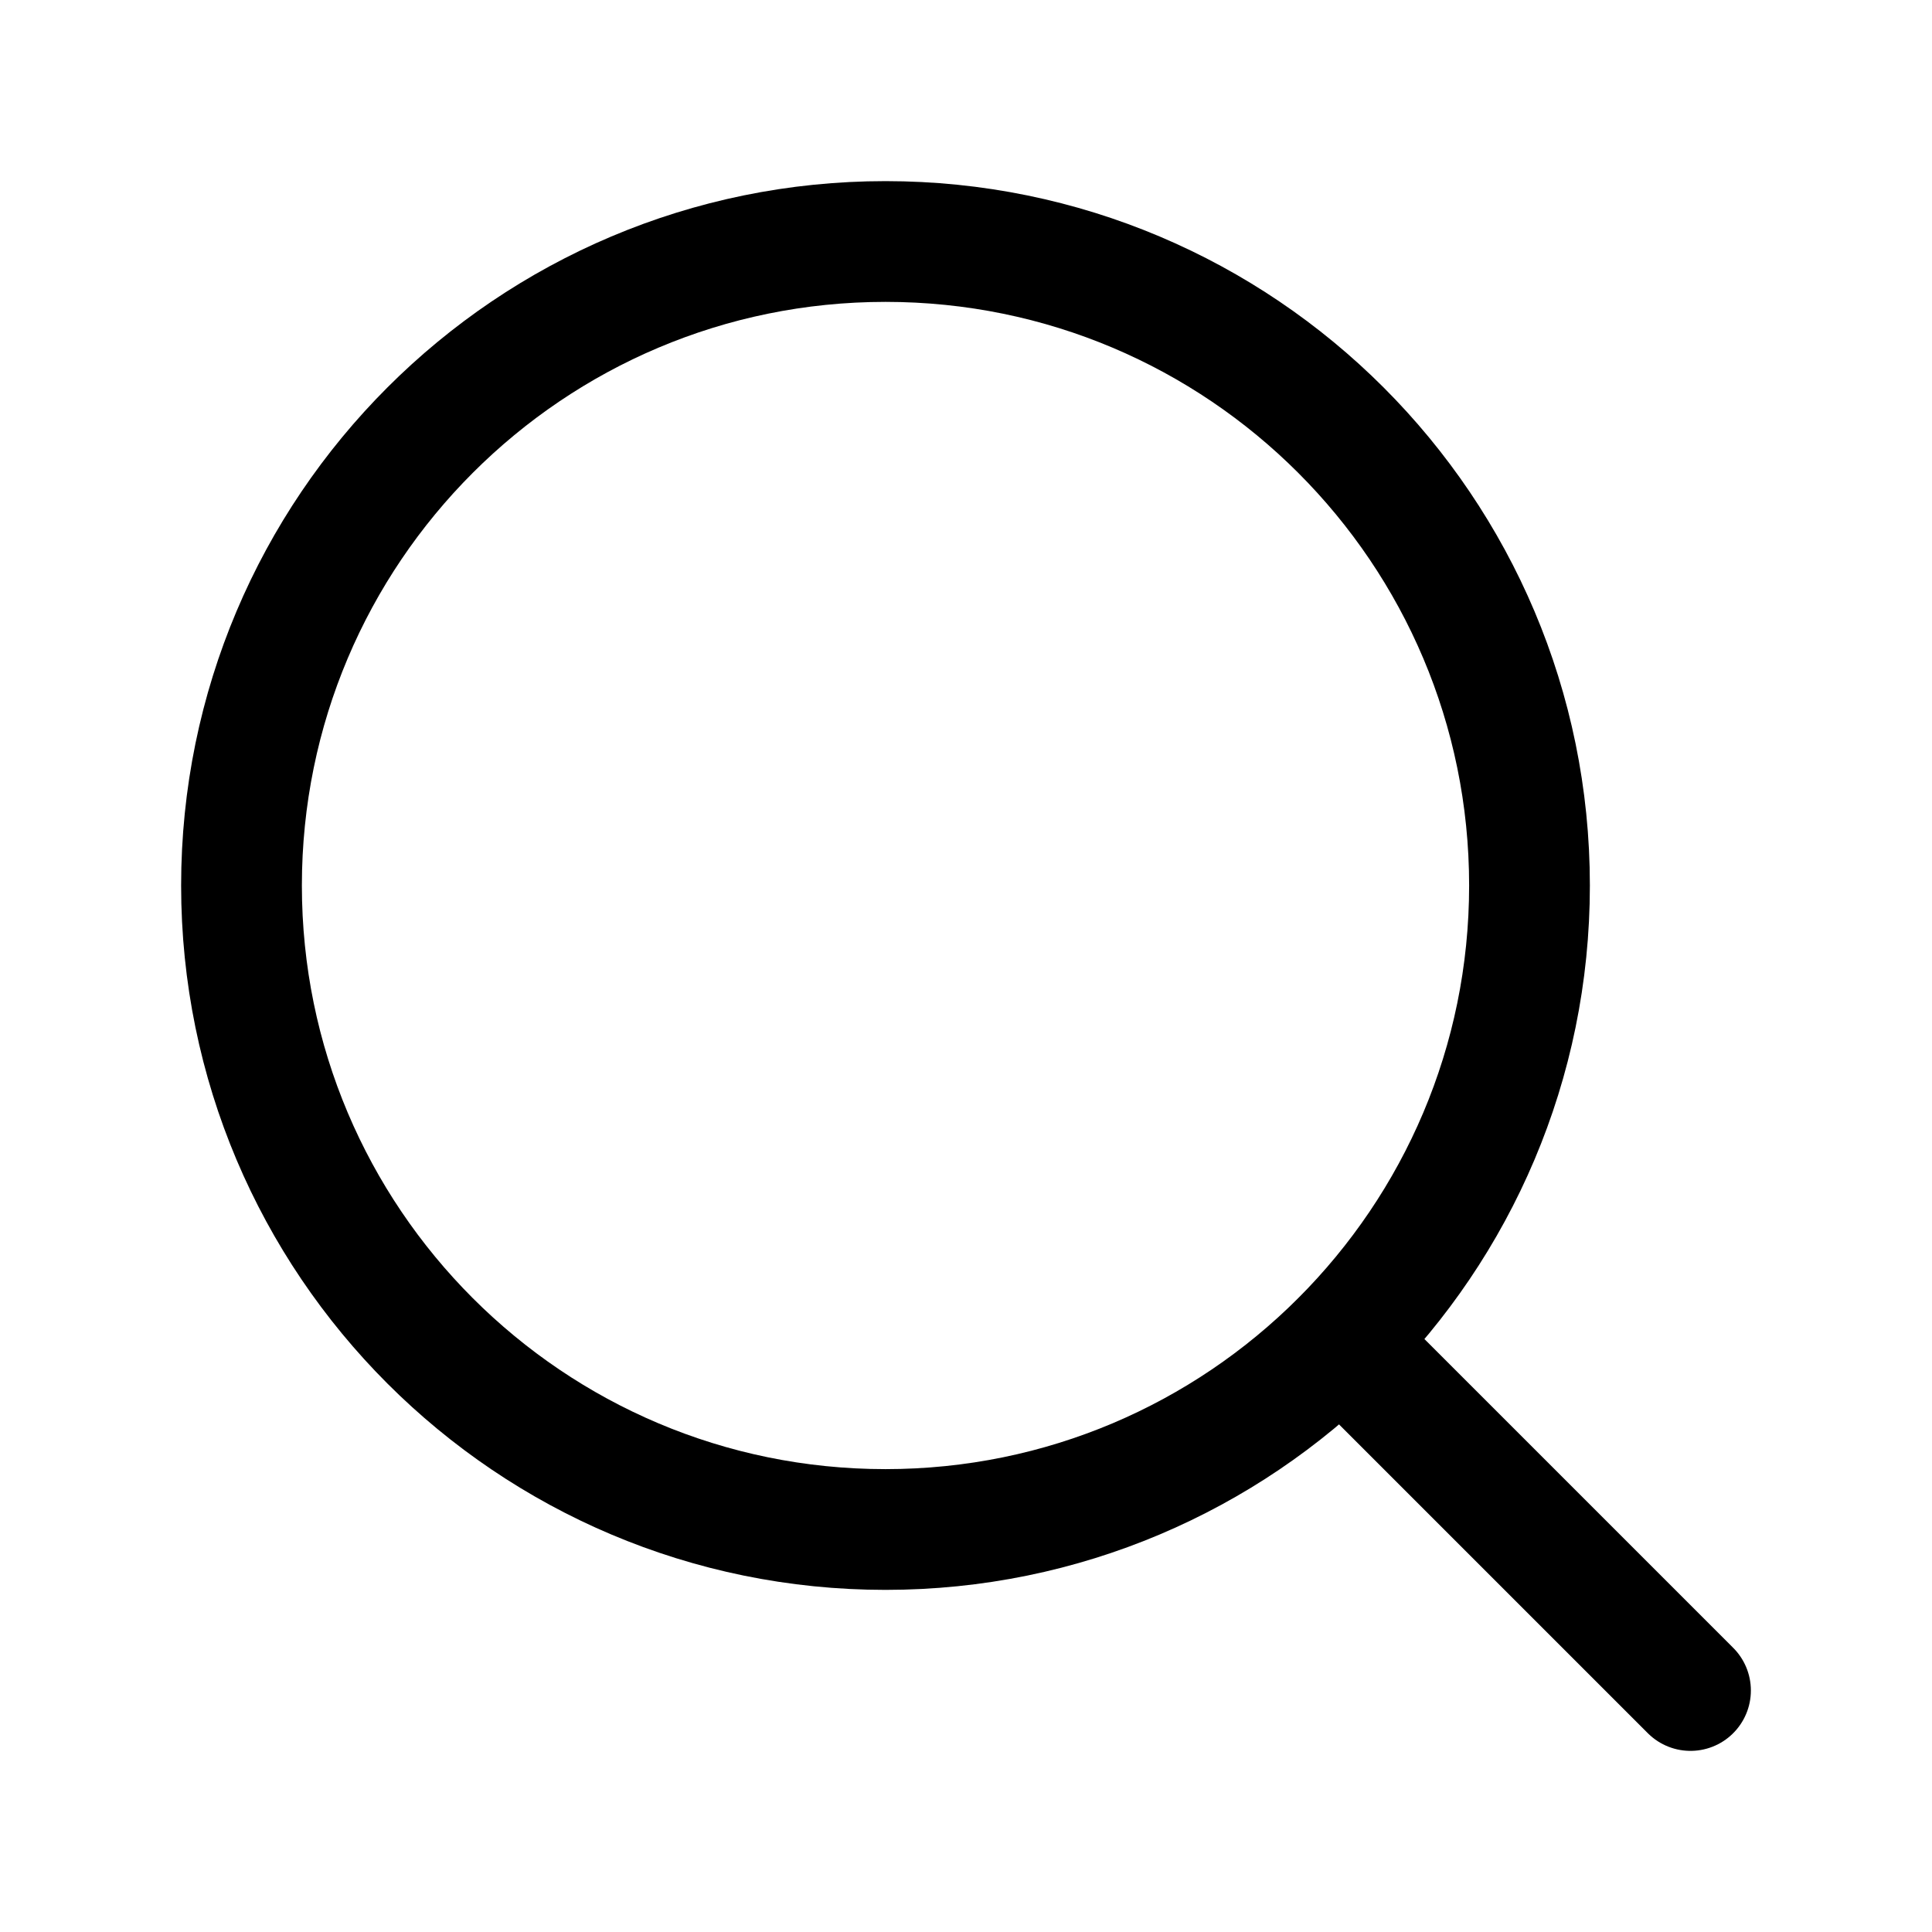
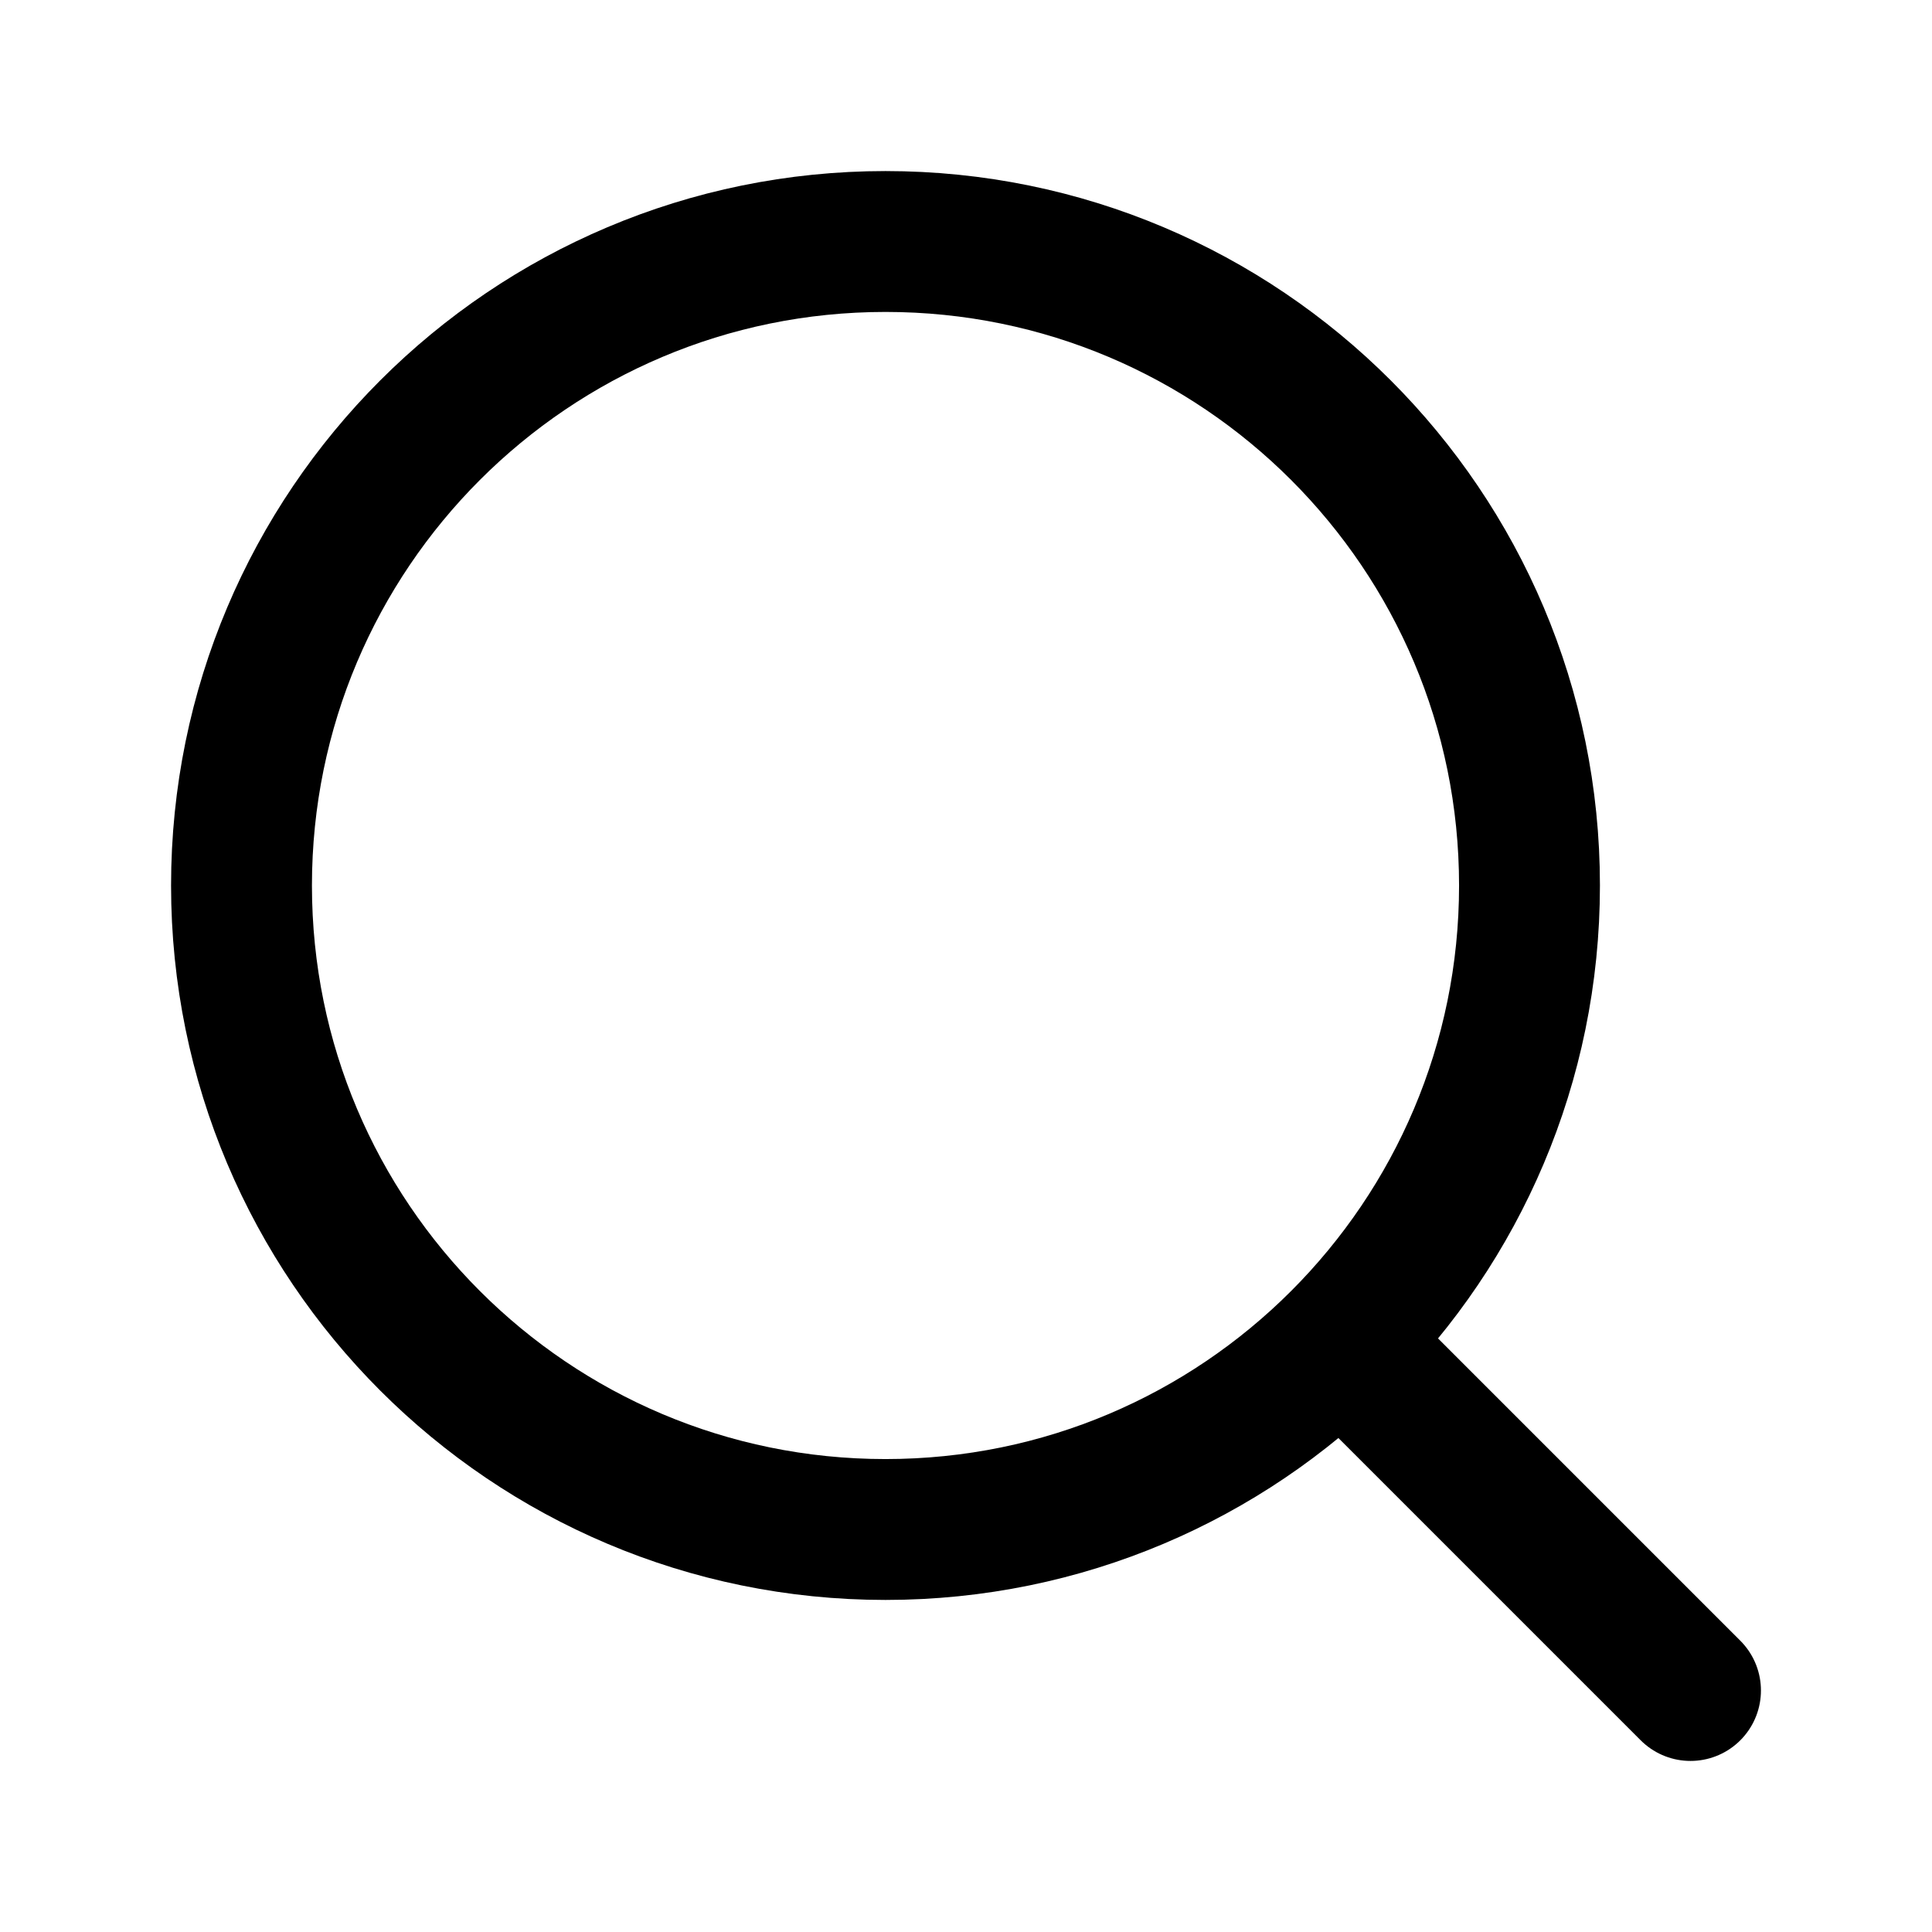
- <svg xmlns="http://www.w3.org/2000/svg" viewBox="0 0 24 24" fill="none" stroke="currentColor" stroke-width="1.5" stroke-linecap="round" stroke-linejoin="round">
+ <svg xmlns="http://www.w3.org/2000/svg" viewBox="0 0 24 24" fill="none" stroke="currentColor" stroke-width="1.75" stroke-linecap="round" stroke-linejoin="round">
  <path d="m21 21-4.34-4.34" />
  <circle cx="11" cy="11" r="8" />
</svg>
